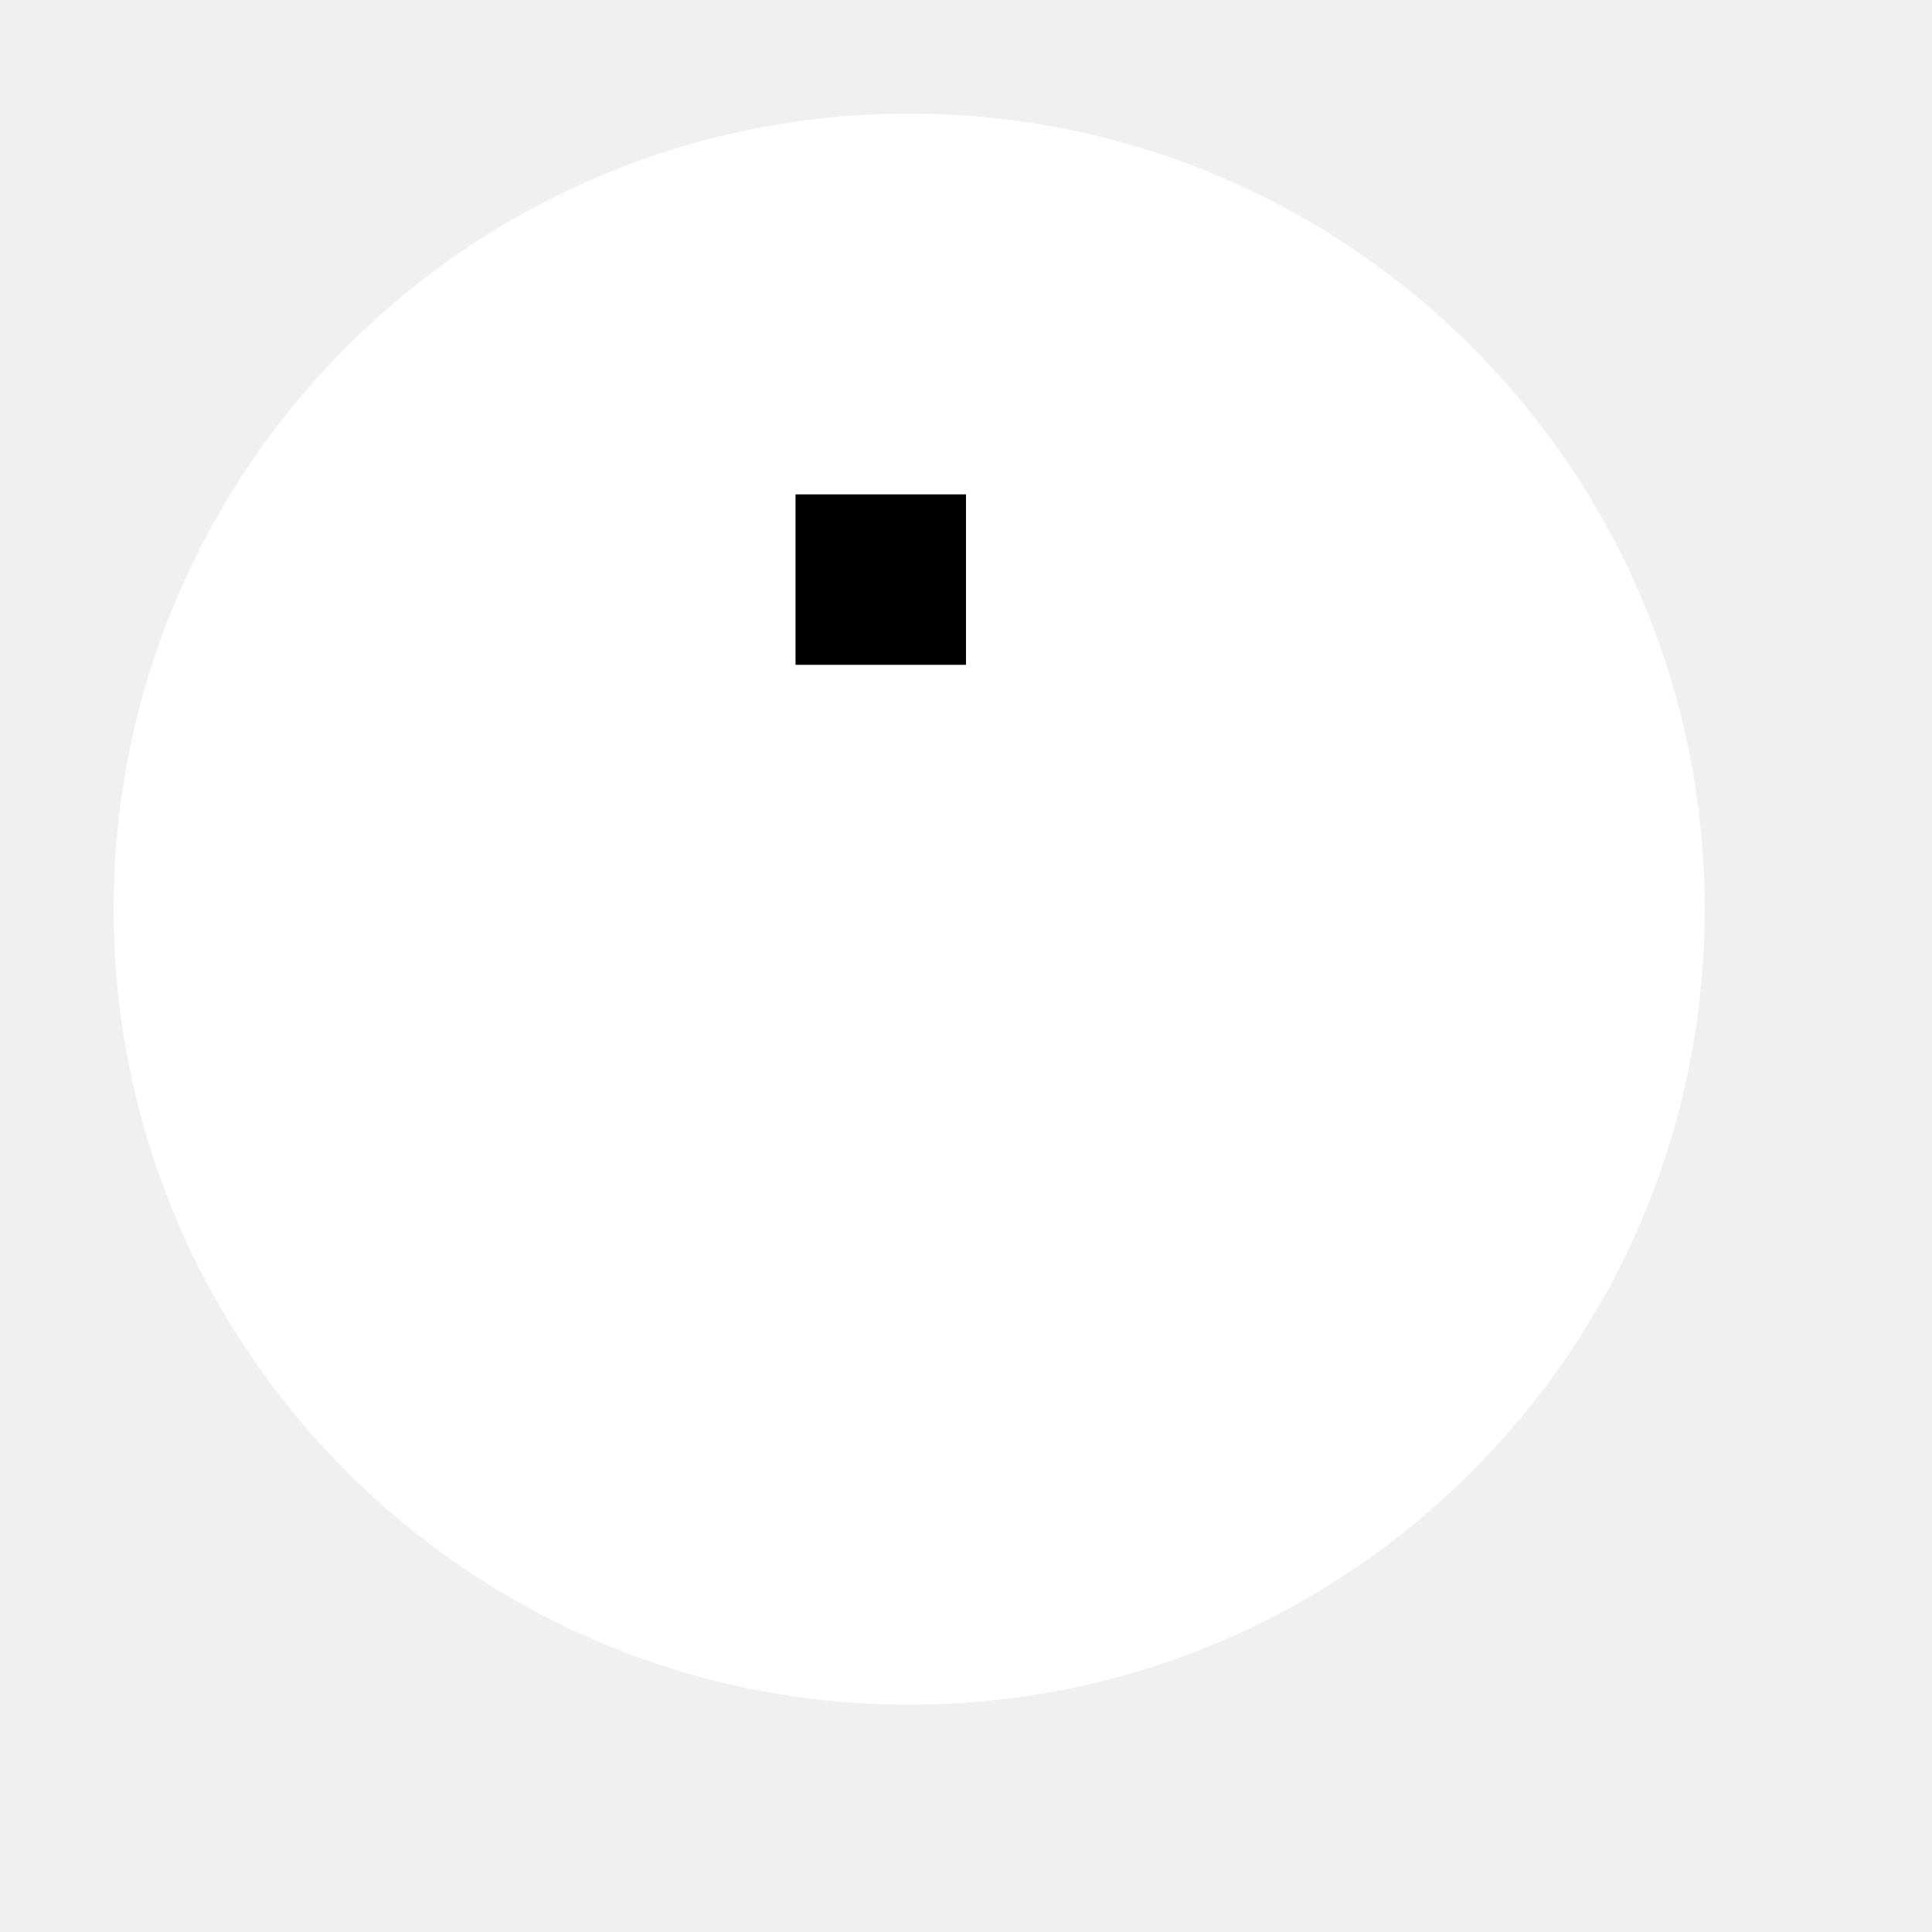
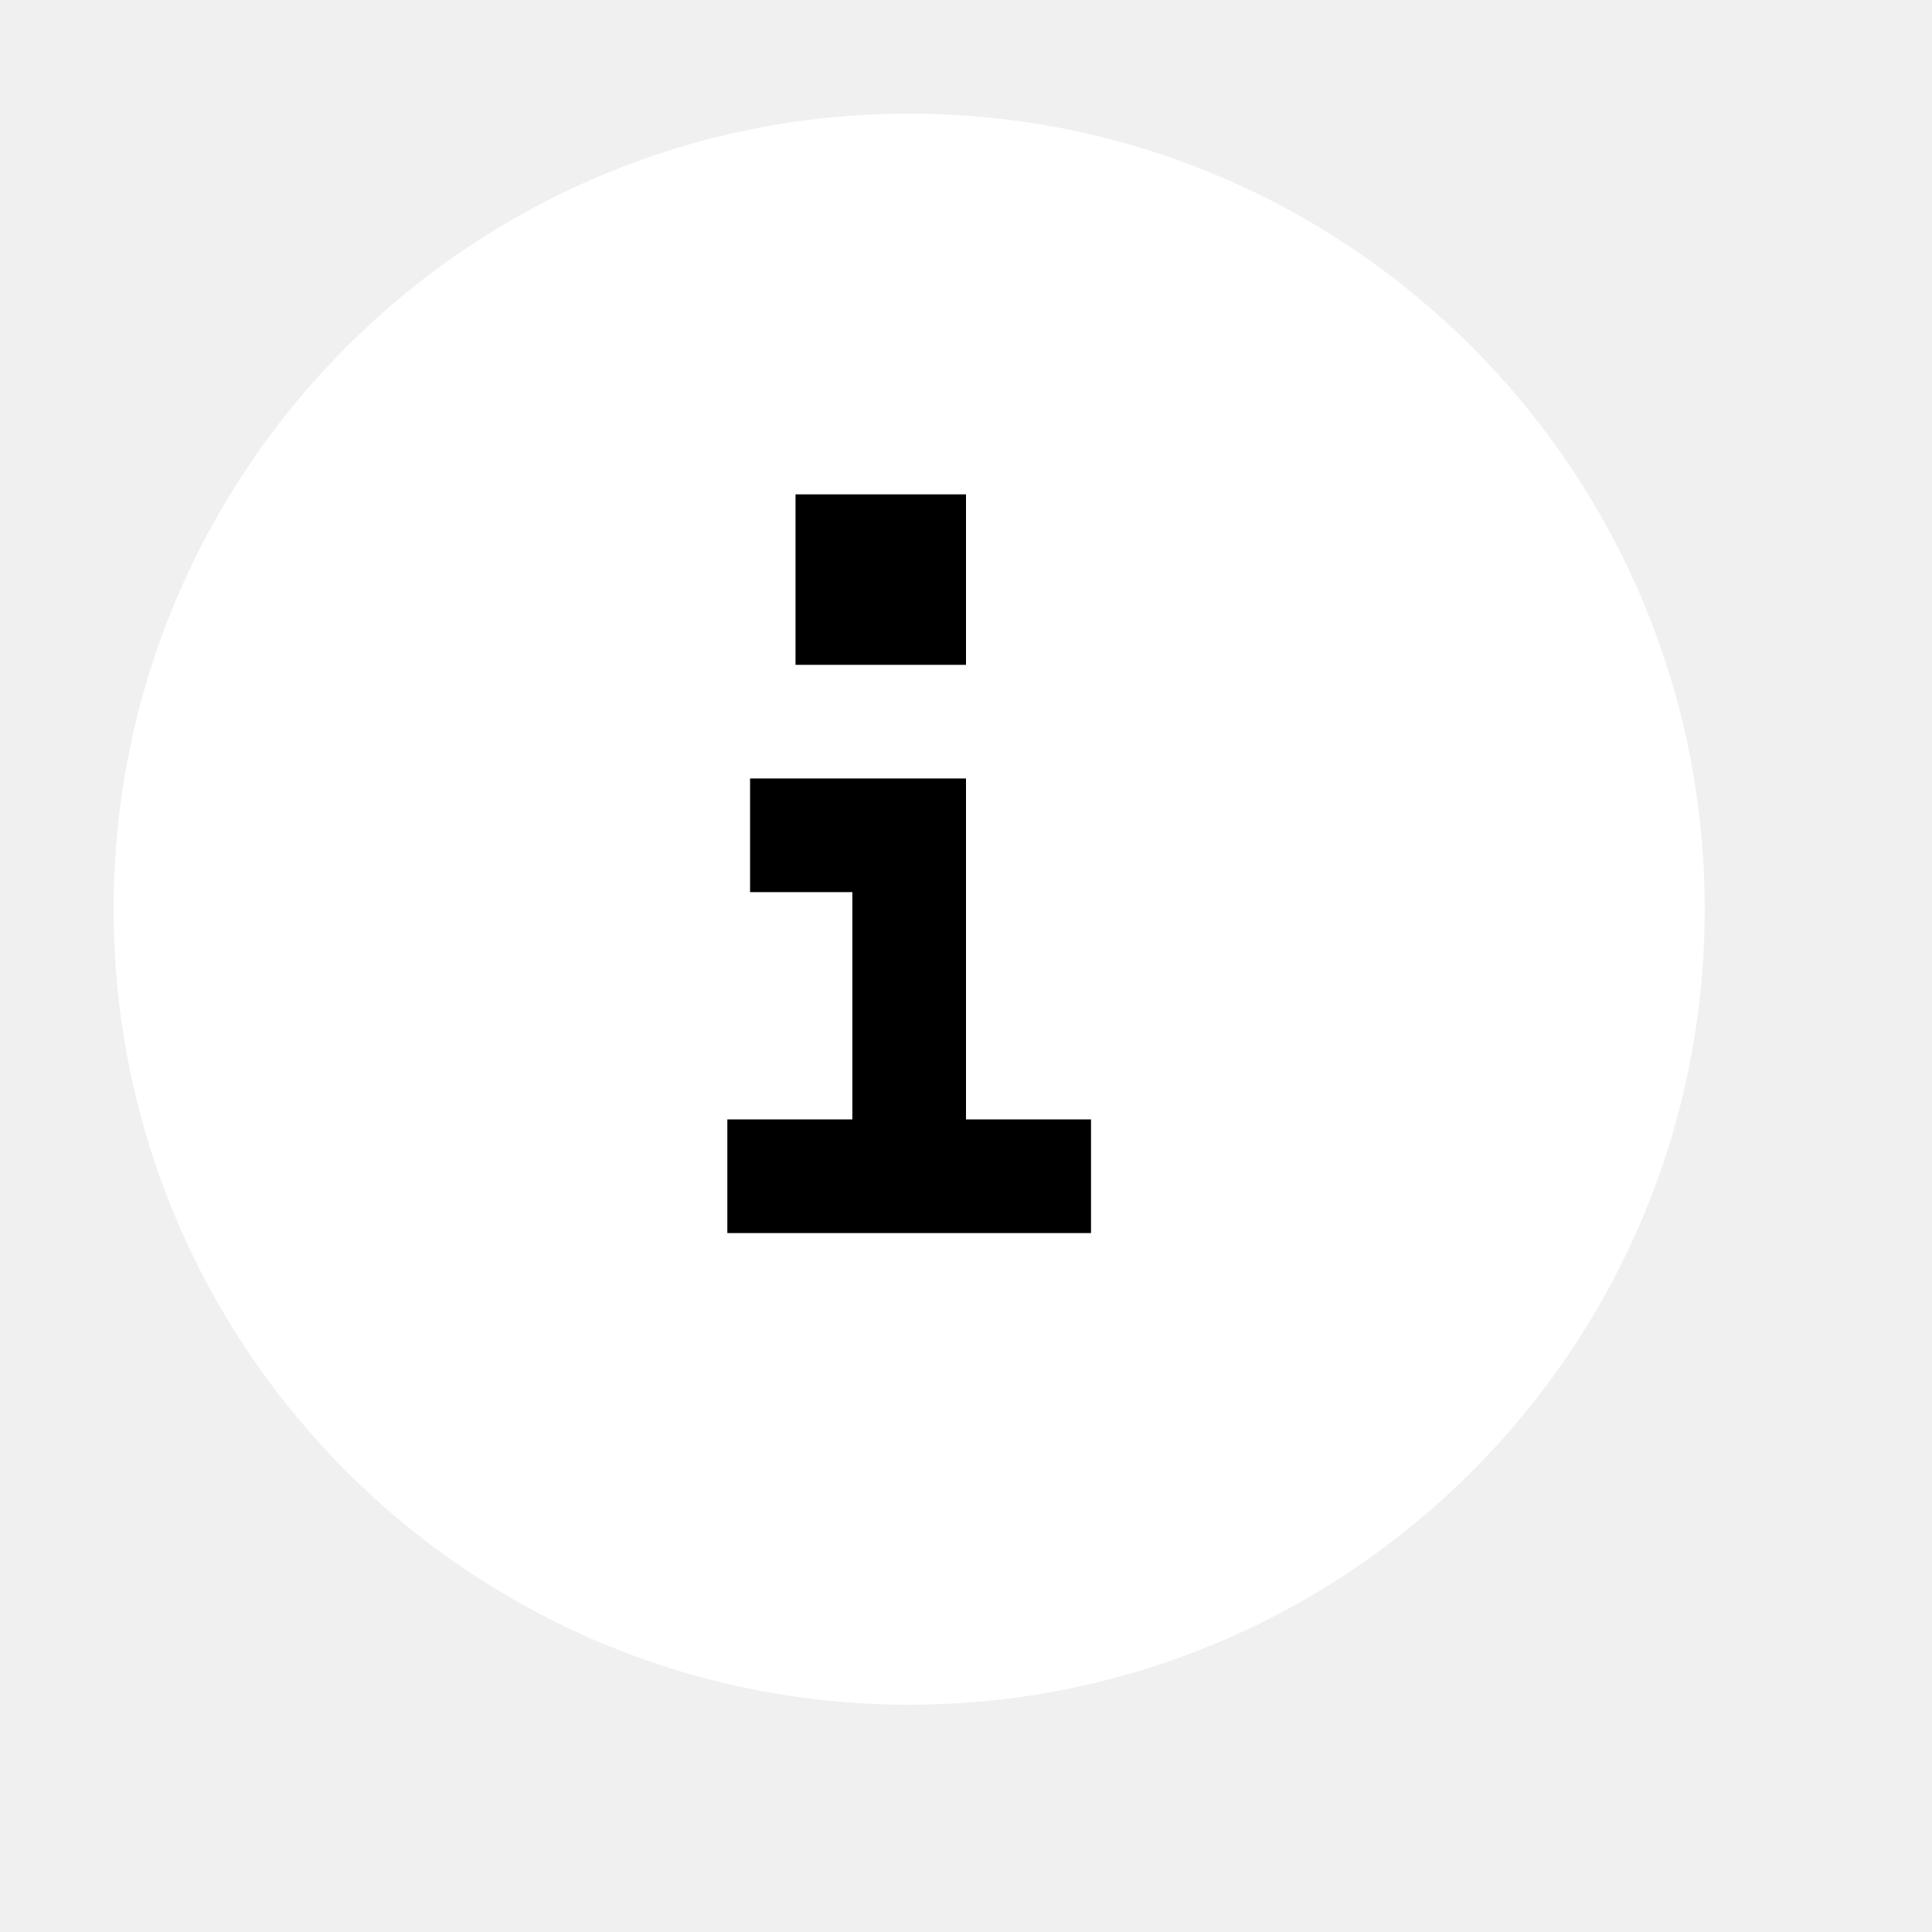
<svg viewBox="-129 128 34 34">
  <circle style="fill:#FFFFFF;" cx="-113" cy="144" r="14" />
  <rect x="-115" y="136.7" class="show-rationale-background" width="3" height="3" />
-   <polygon class="show-rationale-background" points="-112,147.7 -112,141.7 -115.8,141.7 -115.8,143.7 -114,143.7 -114,147.7 -116.2,147.7-116.2,149.7 -109.8,149.7 -109.8,147.7      " />
+   <polygon class="show-rationale-background" points="-112,147.7 -112,141.7 -115.8,141.7 -115.8,143.7 -114,143.7 -114,147.7 -116.2,147.7 -116.2,149.7 -109.8,149.7 -109.8,147.7      " />
</svg>
